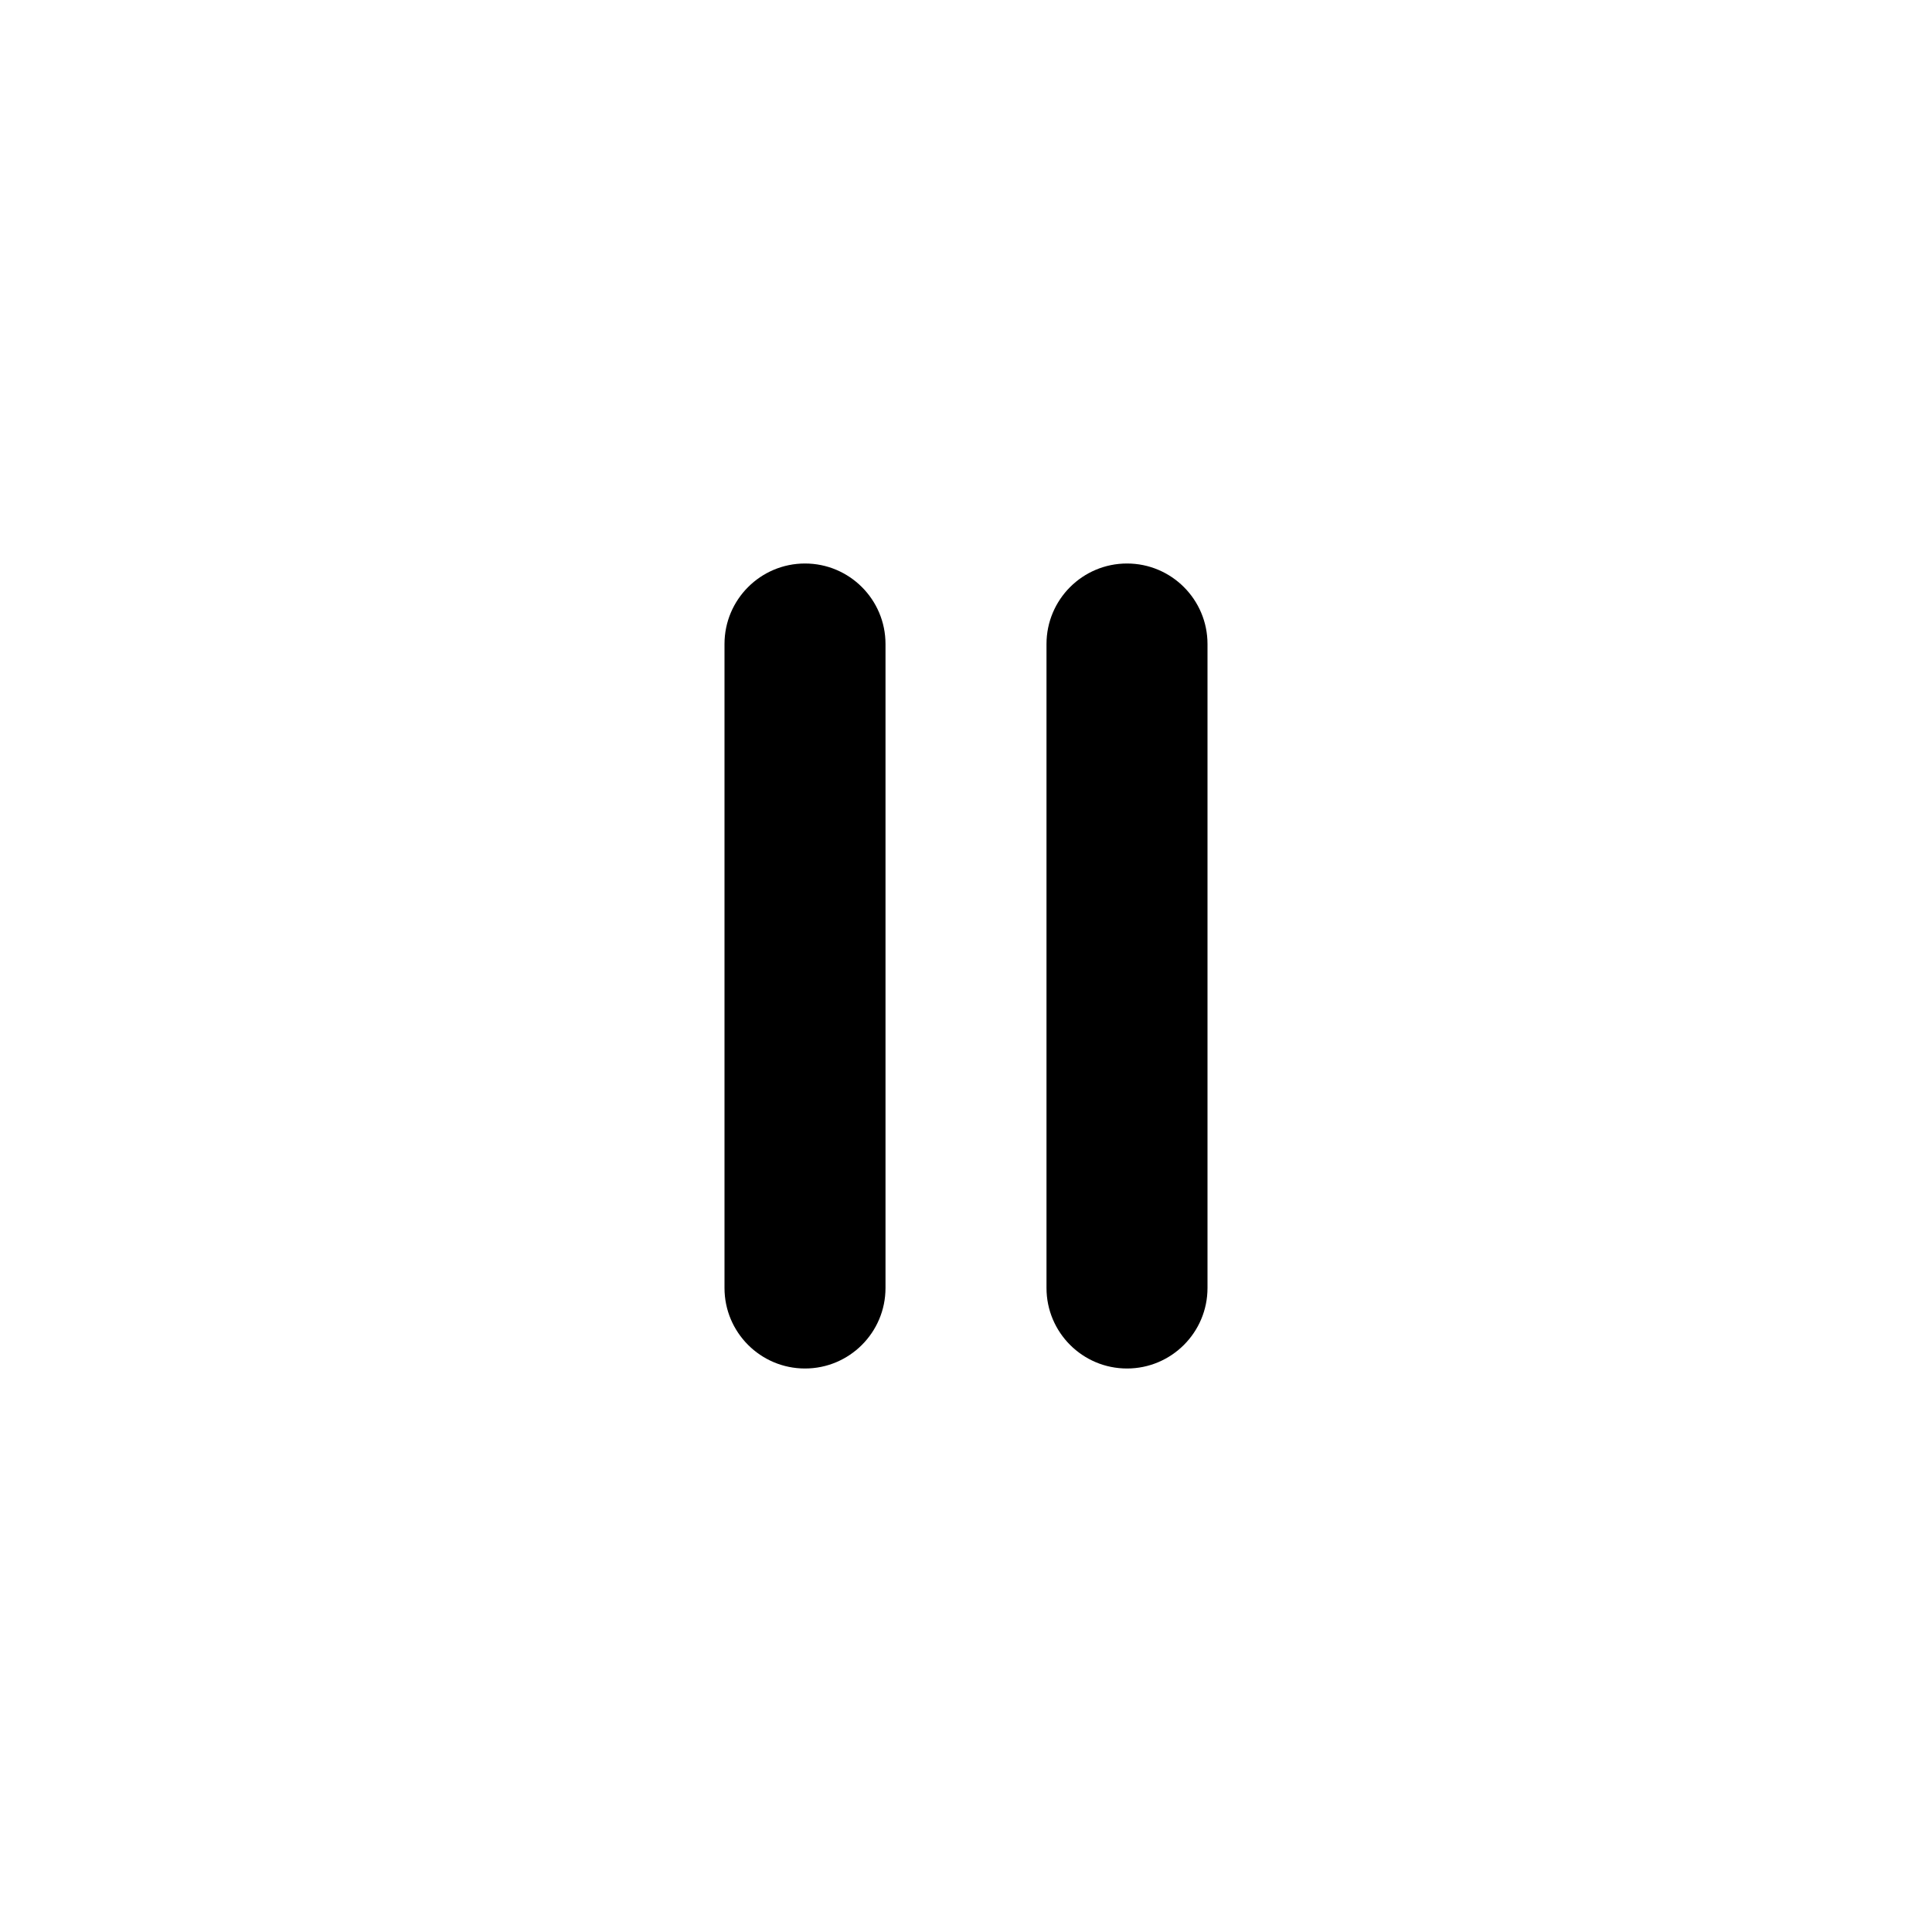
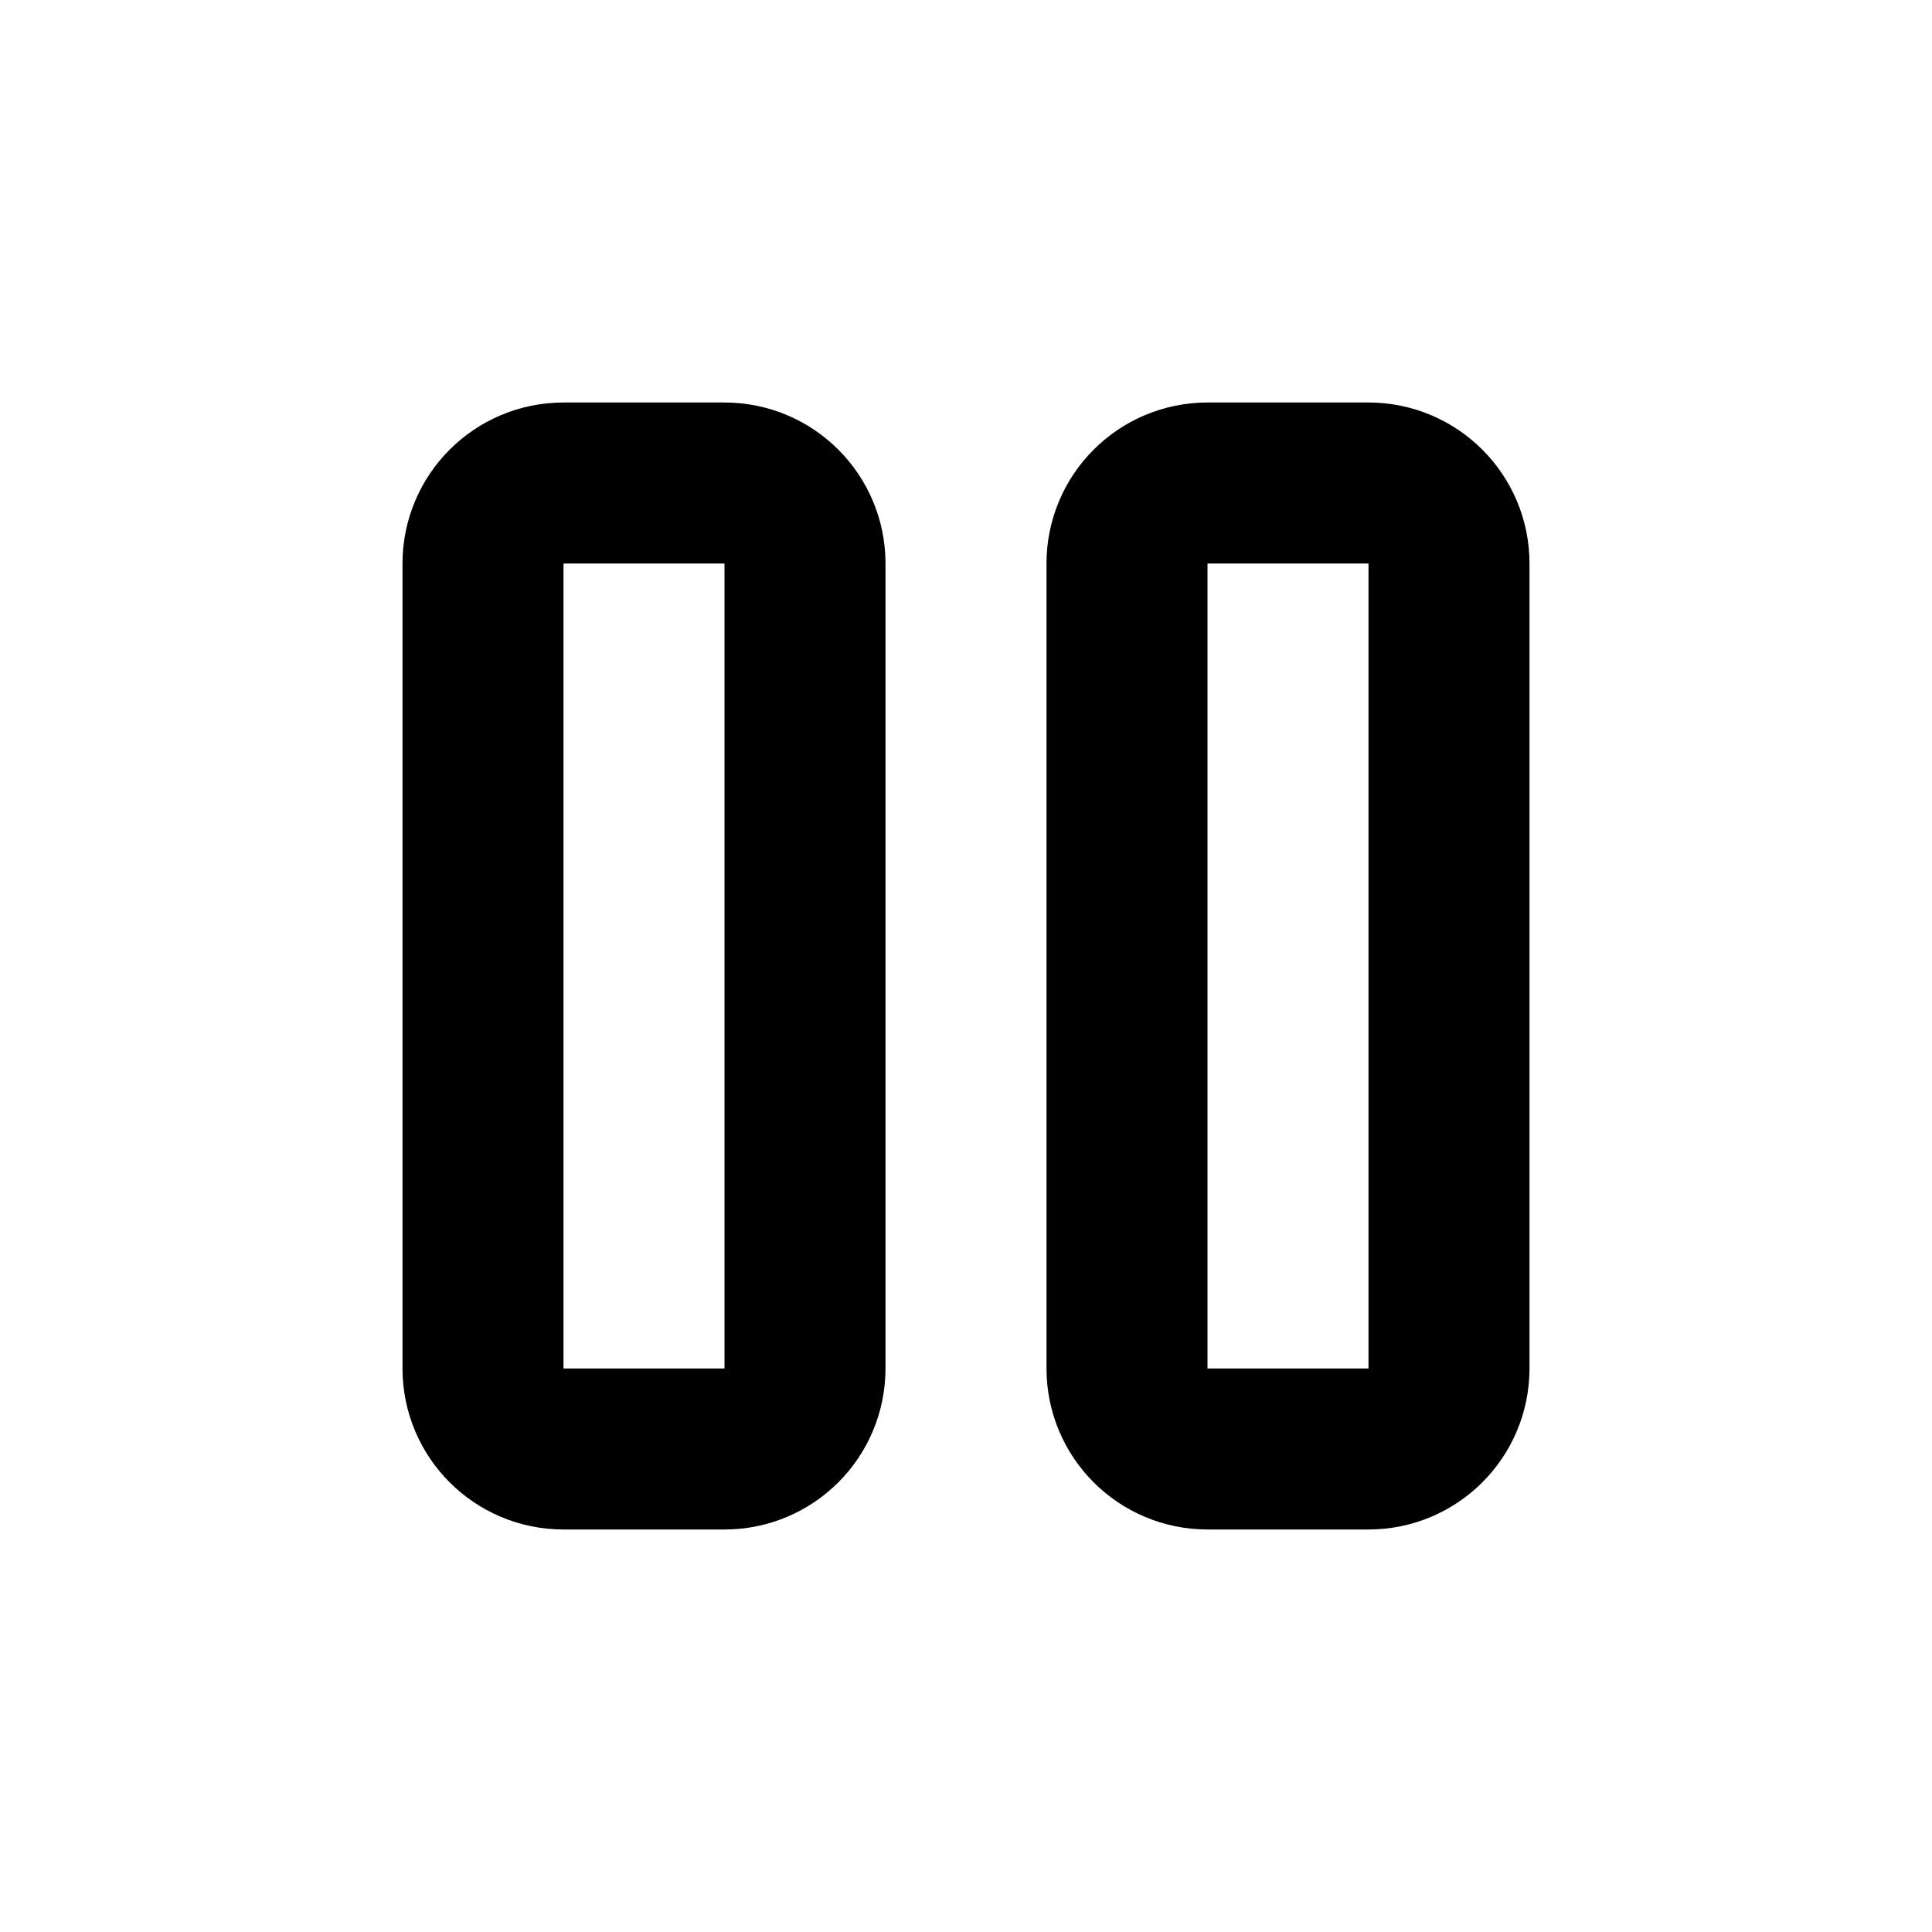
<svg xmlns="http://www.w3.org/2000/svg" width="24" height="24" viewBox="0 0 24 24" fill="none">
-   <path d="M9 8C9 7.448 9.448 7 10 7C10.552 7 11 7.448 11 8V16C11 16.552 10.552 17 10 17C9.448 17 9 16.552 9 16V8Z" fill="black" />
-   <path d="M13 8C13 7.448 13.448 7 14 7C14.552 7 15 7.448 15 8V16C15 16.552 14.552 17 14 17C13.448 17 13 16.552 13 16V8Z" fill="black" />
+   <rect x="6" y="6" width="4" height="12" rx="1" stroke="black" stroke-width="2" />
+   <rect x="14" y="6" width="4" height="12" rx="1" stroke="black" stroke-width="2" />
</svg>
